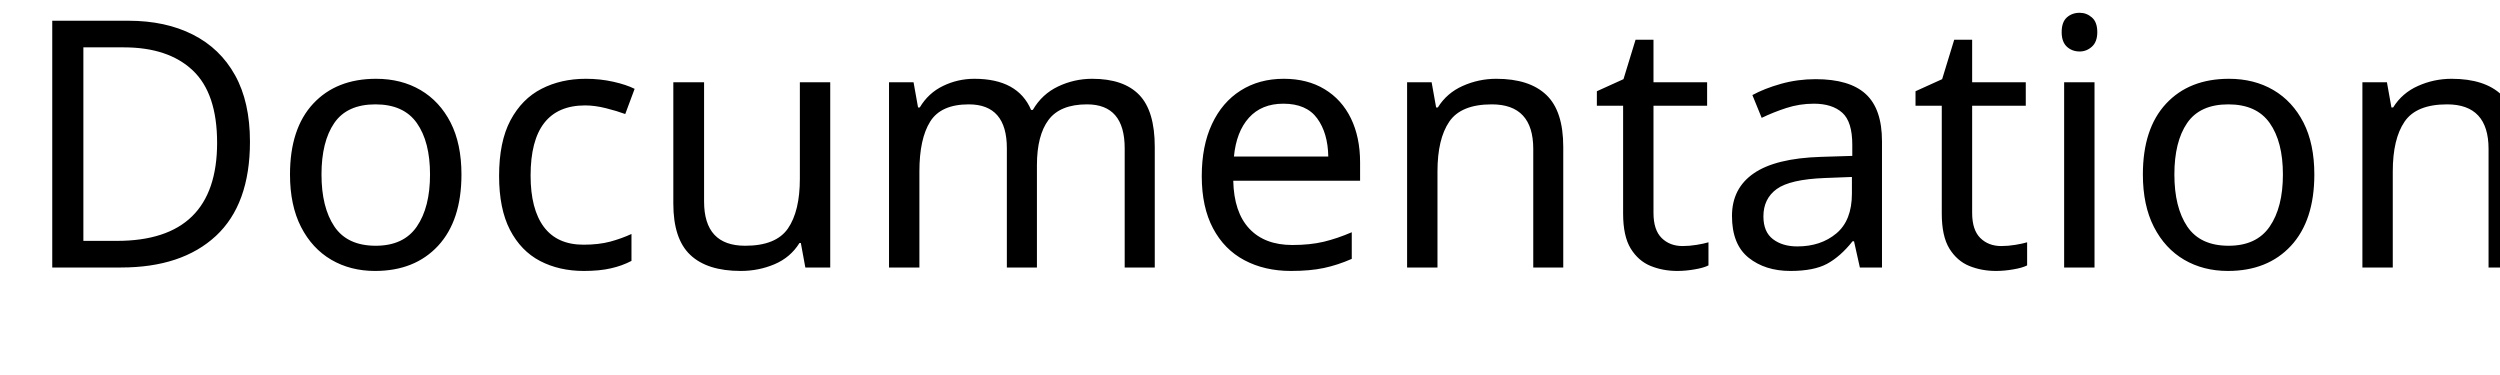
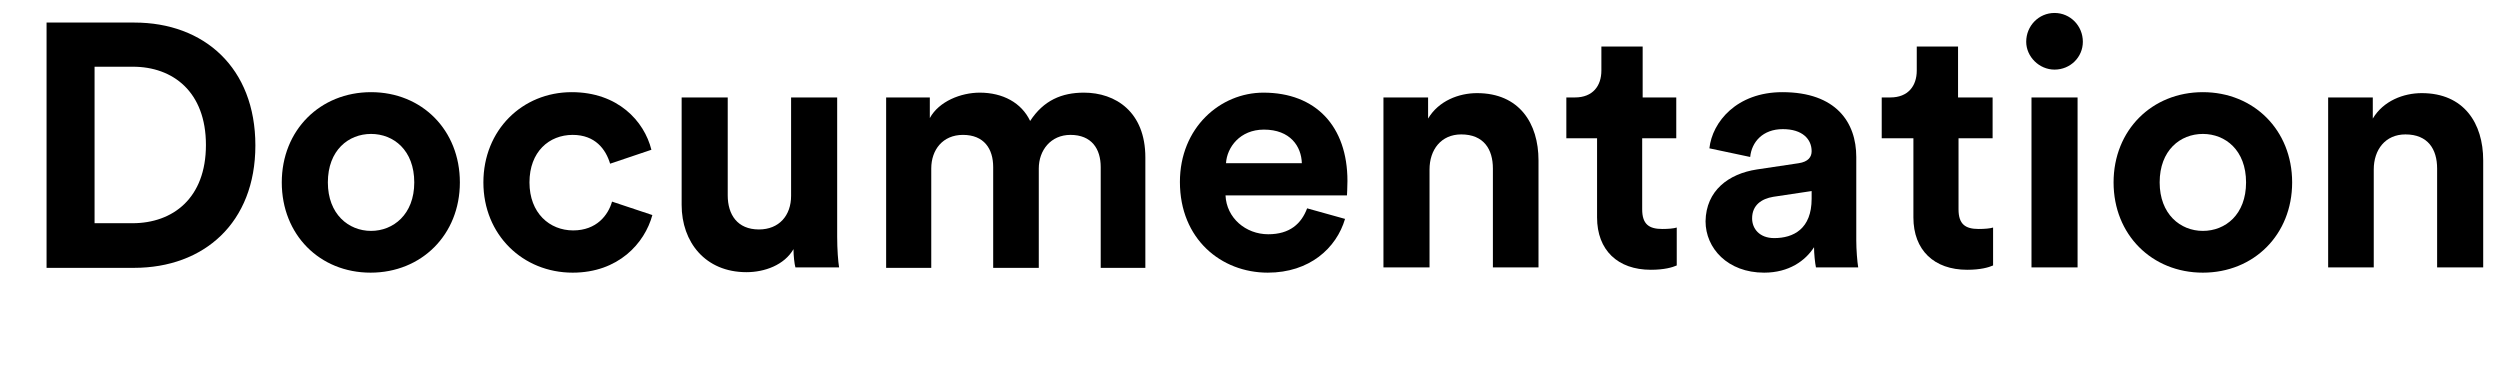
<svg xmlns="http://www.w3.org/2000/svg" version="1.1" id="Layer_1" x="0px" y="0px" viewBox="0 0 520.8 78" style="enable-background:new 0 0 520.8 78;" xml:space="preserve">
  <style type="text/css">
	.st0{fill:none;}
- 	.st1{font-family:'CircularStd-Bold';}
- 	.st2{font-size:72px;}
+ 	.st1{enable-background:new    ;}
</style>
  <rect x="3.9" y="-37.4" class="st0" width="662.4" height="158.7" />
-   <text transform="matrix(1 0 0 1 3.9001 55.7256)" class="st1 st2">Documentation</text>
+   <g class="st1">
+     <path d="M9.7,55.7V4.7H28c14.5,0,25.2,9.4,25.2,25.6c0,16.1-10.7,25.5-25.3,25.5H9.7z M27.6,46.5c8.4,0,15.3-5.2,15.3-16.3   S36,13.9,27.7,13.9h-8v32.6H27.6z" />
+     <path d="M95.8,38c0,10.9-8,18.8-18.6,18.8S58.7,48.9,58.7,38c0-10.9,8-18.8,18.6-18.8S95.8,27.1,95.8,38z M86.3,38   c0-6.7-4.3-10.1-9-10.1c-4.7,0-9,3.4-9,10.1c0,6.6,4.3,10.1,9,10.1C81.9,48.1,86.3,44.7,86.3,38z" />
+     <path d="M110.3,38c0,6.4,4.2,10,9.1,10s7.3-3.2,8.1-6l8.4,2.8c-1.6,5.9-7.1,12-16.6,12c-10.4,0-18.6-7.9-18.6-18.8   c0-10.9,8.1-18.8,18.4-18.8c9.6,0,15.1,6,16.6,12l-8.6,2.9c-0.9-3-3.1-6-7.8-6C114.4,28.1,110.3,31.6,110.3,38z" />
+     <path d="M165.3,51.9c-1.9,3.3-6,4.8-9.8,4.8c-8.6,0-13.5-6.3-13.5-14V20.3h9.6v20.4c0,4,2,7.1,6.5,7.1c4.2,0,6.7-2.9,6.7-7V20.3   h9.6v29c0,2.7,0.2,5.2,0.4,6.4h-9.1C165.5,55,165.3,53.3,165.3,51.9z" />
+     <path d="M184.6,55.7V20.3h9.1v4.3c1.9-3.5,6.5-5.3,10.4-5.3c4.8,0,8.7,2.1,10.5,5.9c2.8-4.3,6.6-5.9,11.2-5.9   c6.6,0,12.8,4,12.8,13.5v23h-9.3v-21c0-3.8-1.9-6.7-6.3-6.7c-4.1,0-6.6,3.2-6.6,7v20.7h-9.5v-21c0-3.8-1.9-6.7-6.3-6.7   c-4.2,0-6.6,3.1-6.6,7v20.7H184.6z" />
+     <path d="M280.2,45.6c-1.8,6.1-7.4,11.2-16.1,11.2c-9.7,0-18.3-7-18.3-18.9c0-11.3,8.4-18.6,17.4-18.6c10.9,0,17.5,7,17.5,18.4   c0,1.4-0.1,2.8-0.1,3h-25.3c0.2,4.7,4.2,8.1,8.9,8.1c4.5,0,6.9-2.2,8.1-5.4L280.2,45.6z M271.2,34c-0.1-3.5-2.4-7-7.9-7   c-5,0-7.7,3.7-7.9,7H271.2z" />
+     <path d="M297.8,55.7h-9.6V20.3h9.3v4.4c2.2-3.7,6.4-5.3,10.2-5.3c8.8,0,12.8,6.3,12.8,14v22.3H311V35.1c0-4-1.9-7.1-6.6-7.1   c-4.2,0-6.6,3.2-6.6,7.3V55.7z" />
+     <path d="M342.1,20.3h7.1v8.5h-7.1v14.8c0,3.1,1.4,4.1,4.2,4.1c1.2,0,2.4-0.1,3-0.3v7.9c-0.9,0.4-2.6,0.9-5.4,0.9   c-6.9,0-11.2-4.1-11.2-10.9V28.8h-6.4v-8.5h1.8c3.7,0,5.5-2.4,5.5-5.6v-5h8.6V20.3z" />
+     <path d="M366,35.3l8.7-1.3c2-0.3,2.7-1.3,2.7-2.5c0-2.5-1.9-4.6-6-4.6c-4.2,0-6.5,2.7-6.8,5.8l-8.5-1.8c0.6-5.5,5.7-11.7,15.2-11.7   c11.2,0,15.4,6.3,15.4,13.5v17.4c0,1.9,0.2,4.4,0.4,5.6h-8.8c-0.2-0.9-0.4-2.9-0.4-4.2c-1.8,2.8-5.2,5.3-10.4,5.3   c-7.6,0-12.2-5.1-12.2-10.7C355.4,39.7,360.1,36.2,366,35.3z M377.4,41.4v-1.6l-8,1.2c-2.4,0.4-4.4,1.7-4.4,4.5   c0,2.1,1.5,4.1,4.6,4.1C373.6,49.6,377.4,47.7,377.4,41.4z" />
+     <path d="M408,20.3h7.1v8.5H408v14.8c0,3.1,1.4,4.1,4.2,4.1c1.2,0,2.4-0.1,3-0.3v7.9c-0.9,0.4-2.6,0.9-5.4,0.9   c-6.9,0-11.2-4.1-11.2-10.9V28.8H392v-8.5h1.8c3.7,0,5.5-2.4,5.5-5.6v-5h8.6V20.3z" />
+     <path d="M428,2.7c3.3,0,5.9,2.7,5.9,6c0,3.2-2.6,5.8-5.9,5.8c-3.2,0-5.9-2.7-5.9-5.8C422.1,5.4,424.7,2.7,428,2.7z M423.2,55.7   V20.3h9.6v35.4H423.2z" />
+     <path d="M477.5,38c0,10.9-8,18.8-18.6,18.8s-18.6-7.9-18.6-18.8c0-10.9,8-18.8,18.6-18.8S477.5,27.1,477.5,38z M467.9,38   c0-6.7-4.3-10.1-9-10.1c-4.7,0-9,3.4-9,10.1c0,6.6,4.3,10.1,9,10.1C463.6,48.1,467.9,44.7,467.9,38z" />
+     <path d="M494.6,55.7h-9.6V20.3h9.3v4.4c2.2-3.7,6.4-5.3,10.2-5.3c8.8,0,12.8,6.3,12.8,14v22.3h-9.6V35.1c0-4-1.9-7.1-6.6-7.1   c-4.2,0-6.6,3.2-6.6,7.3V55.7z" />
+   </g>
</svg>
